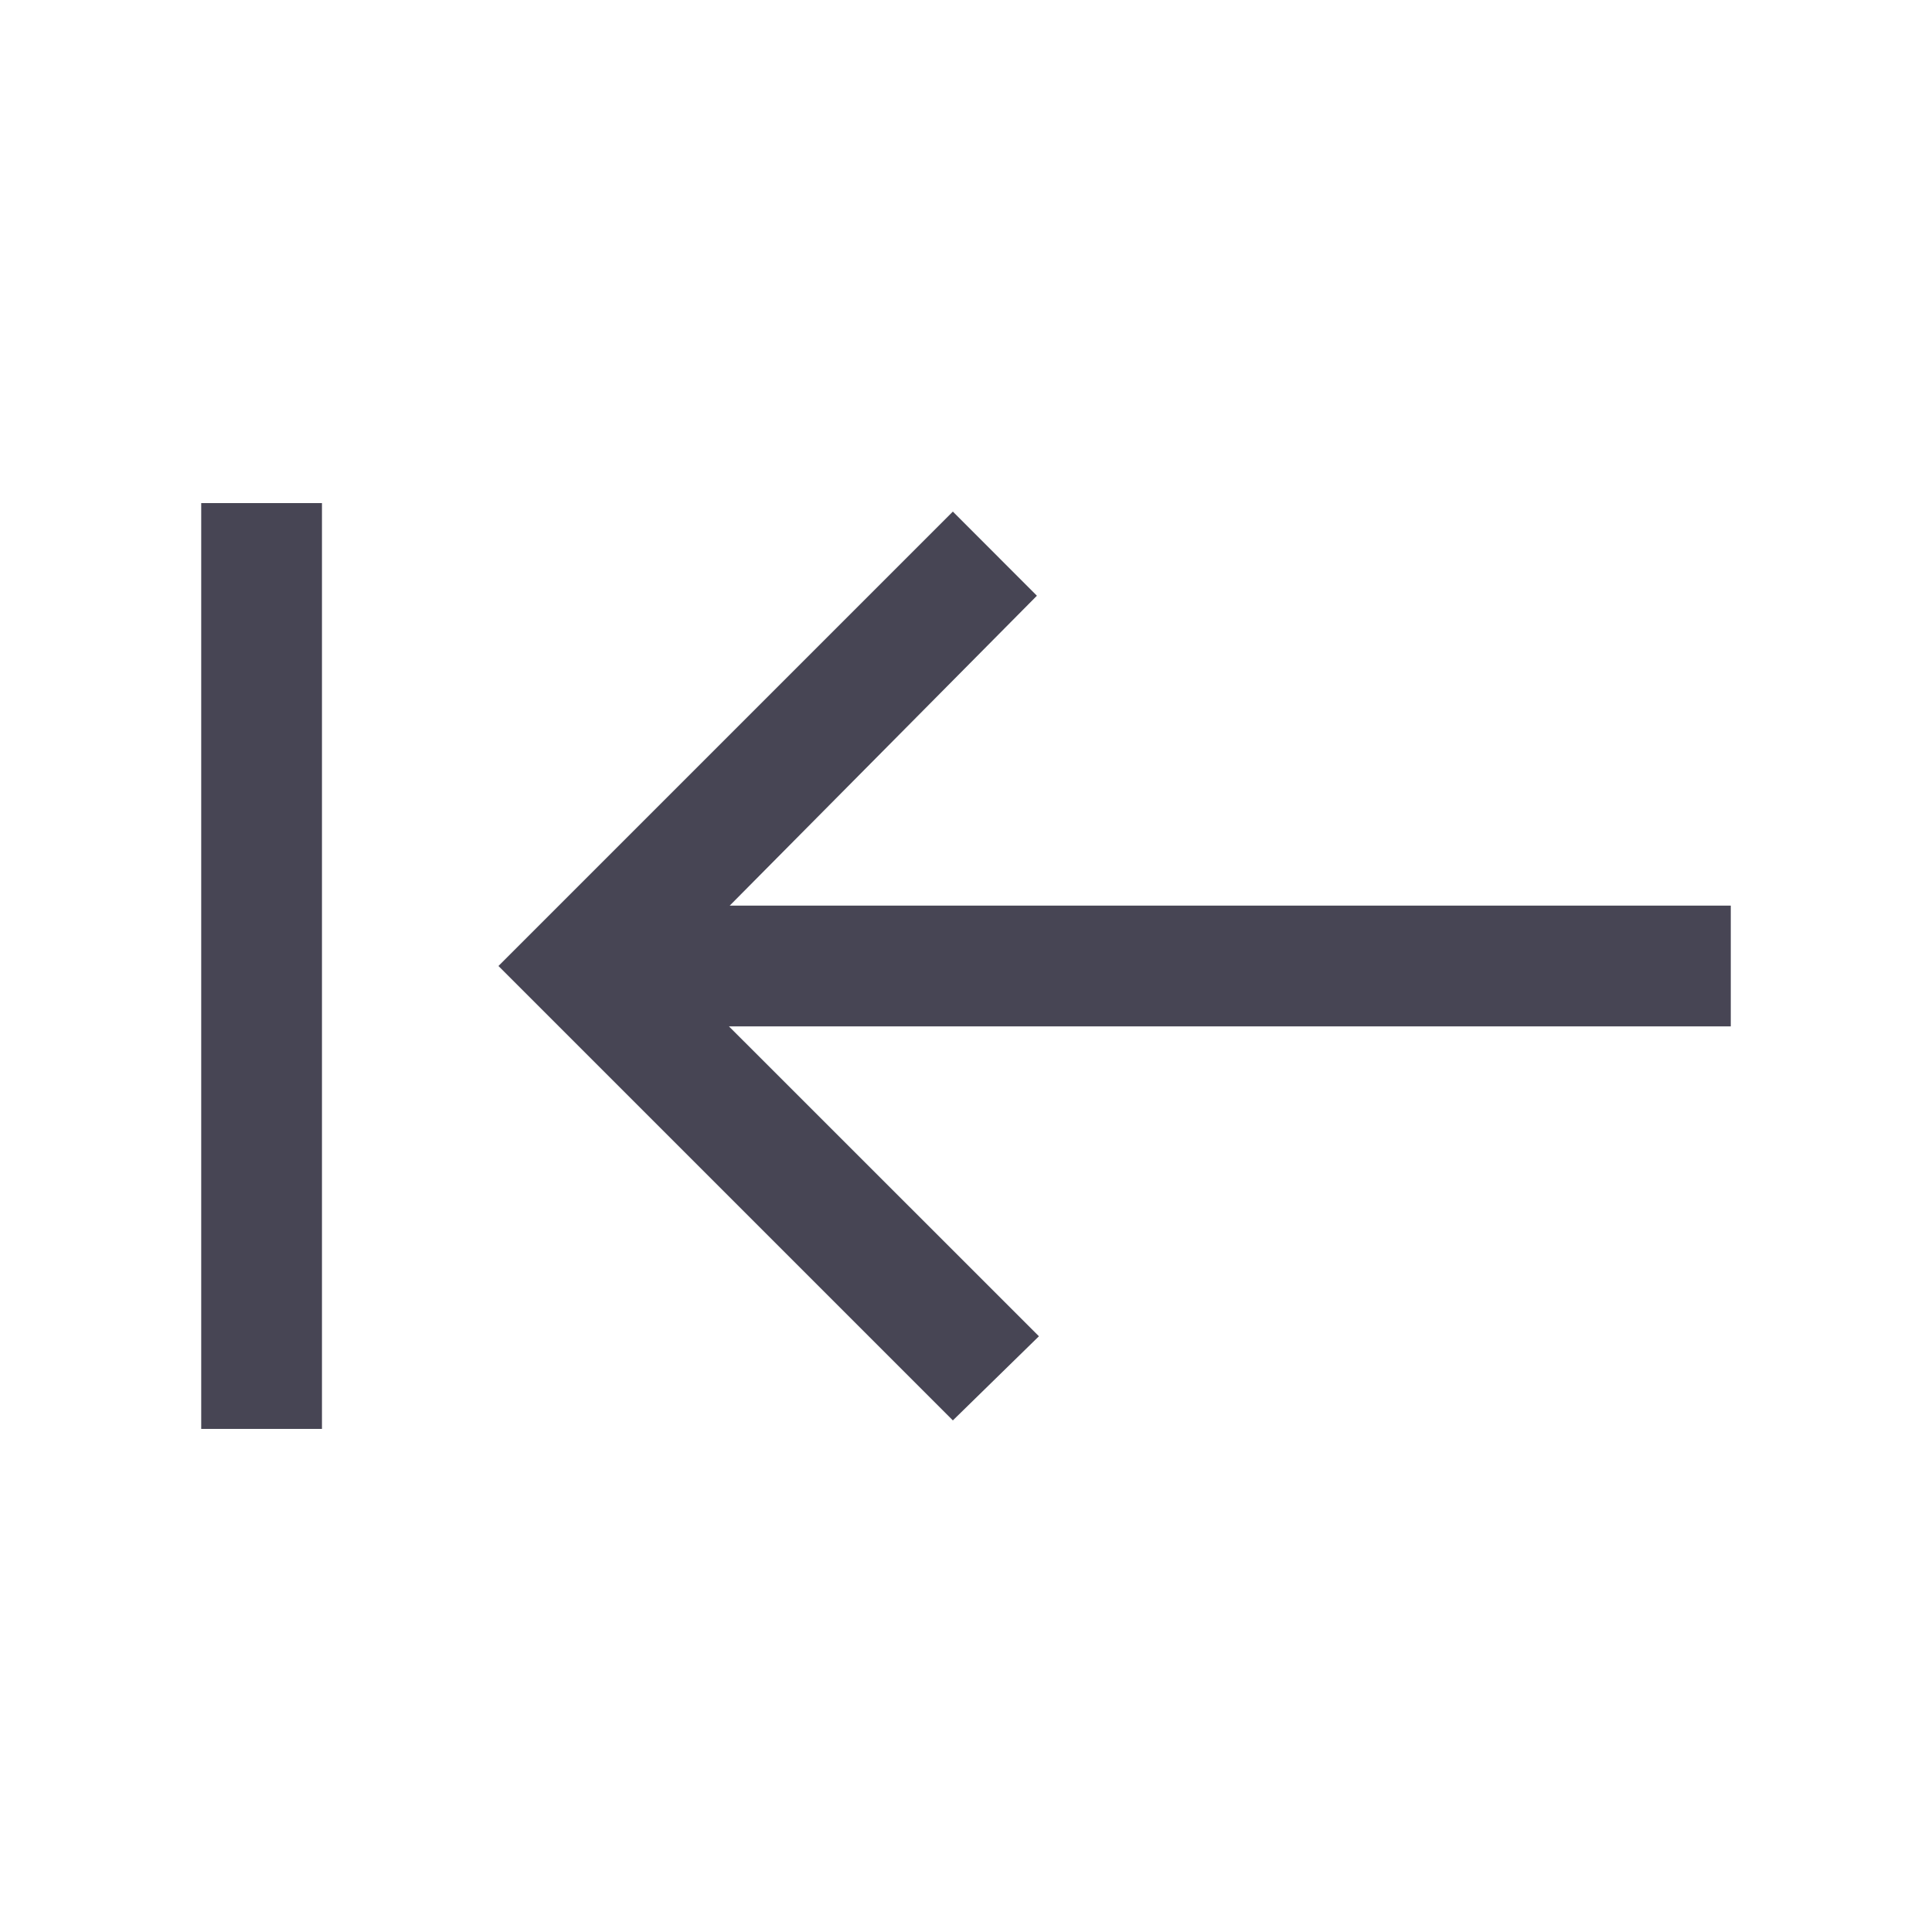
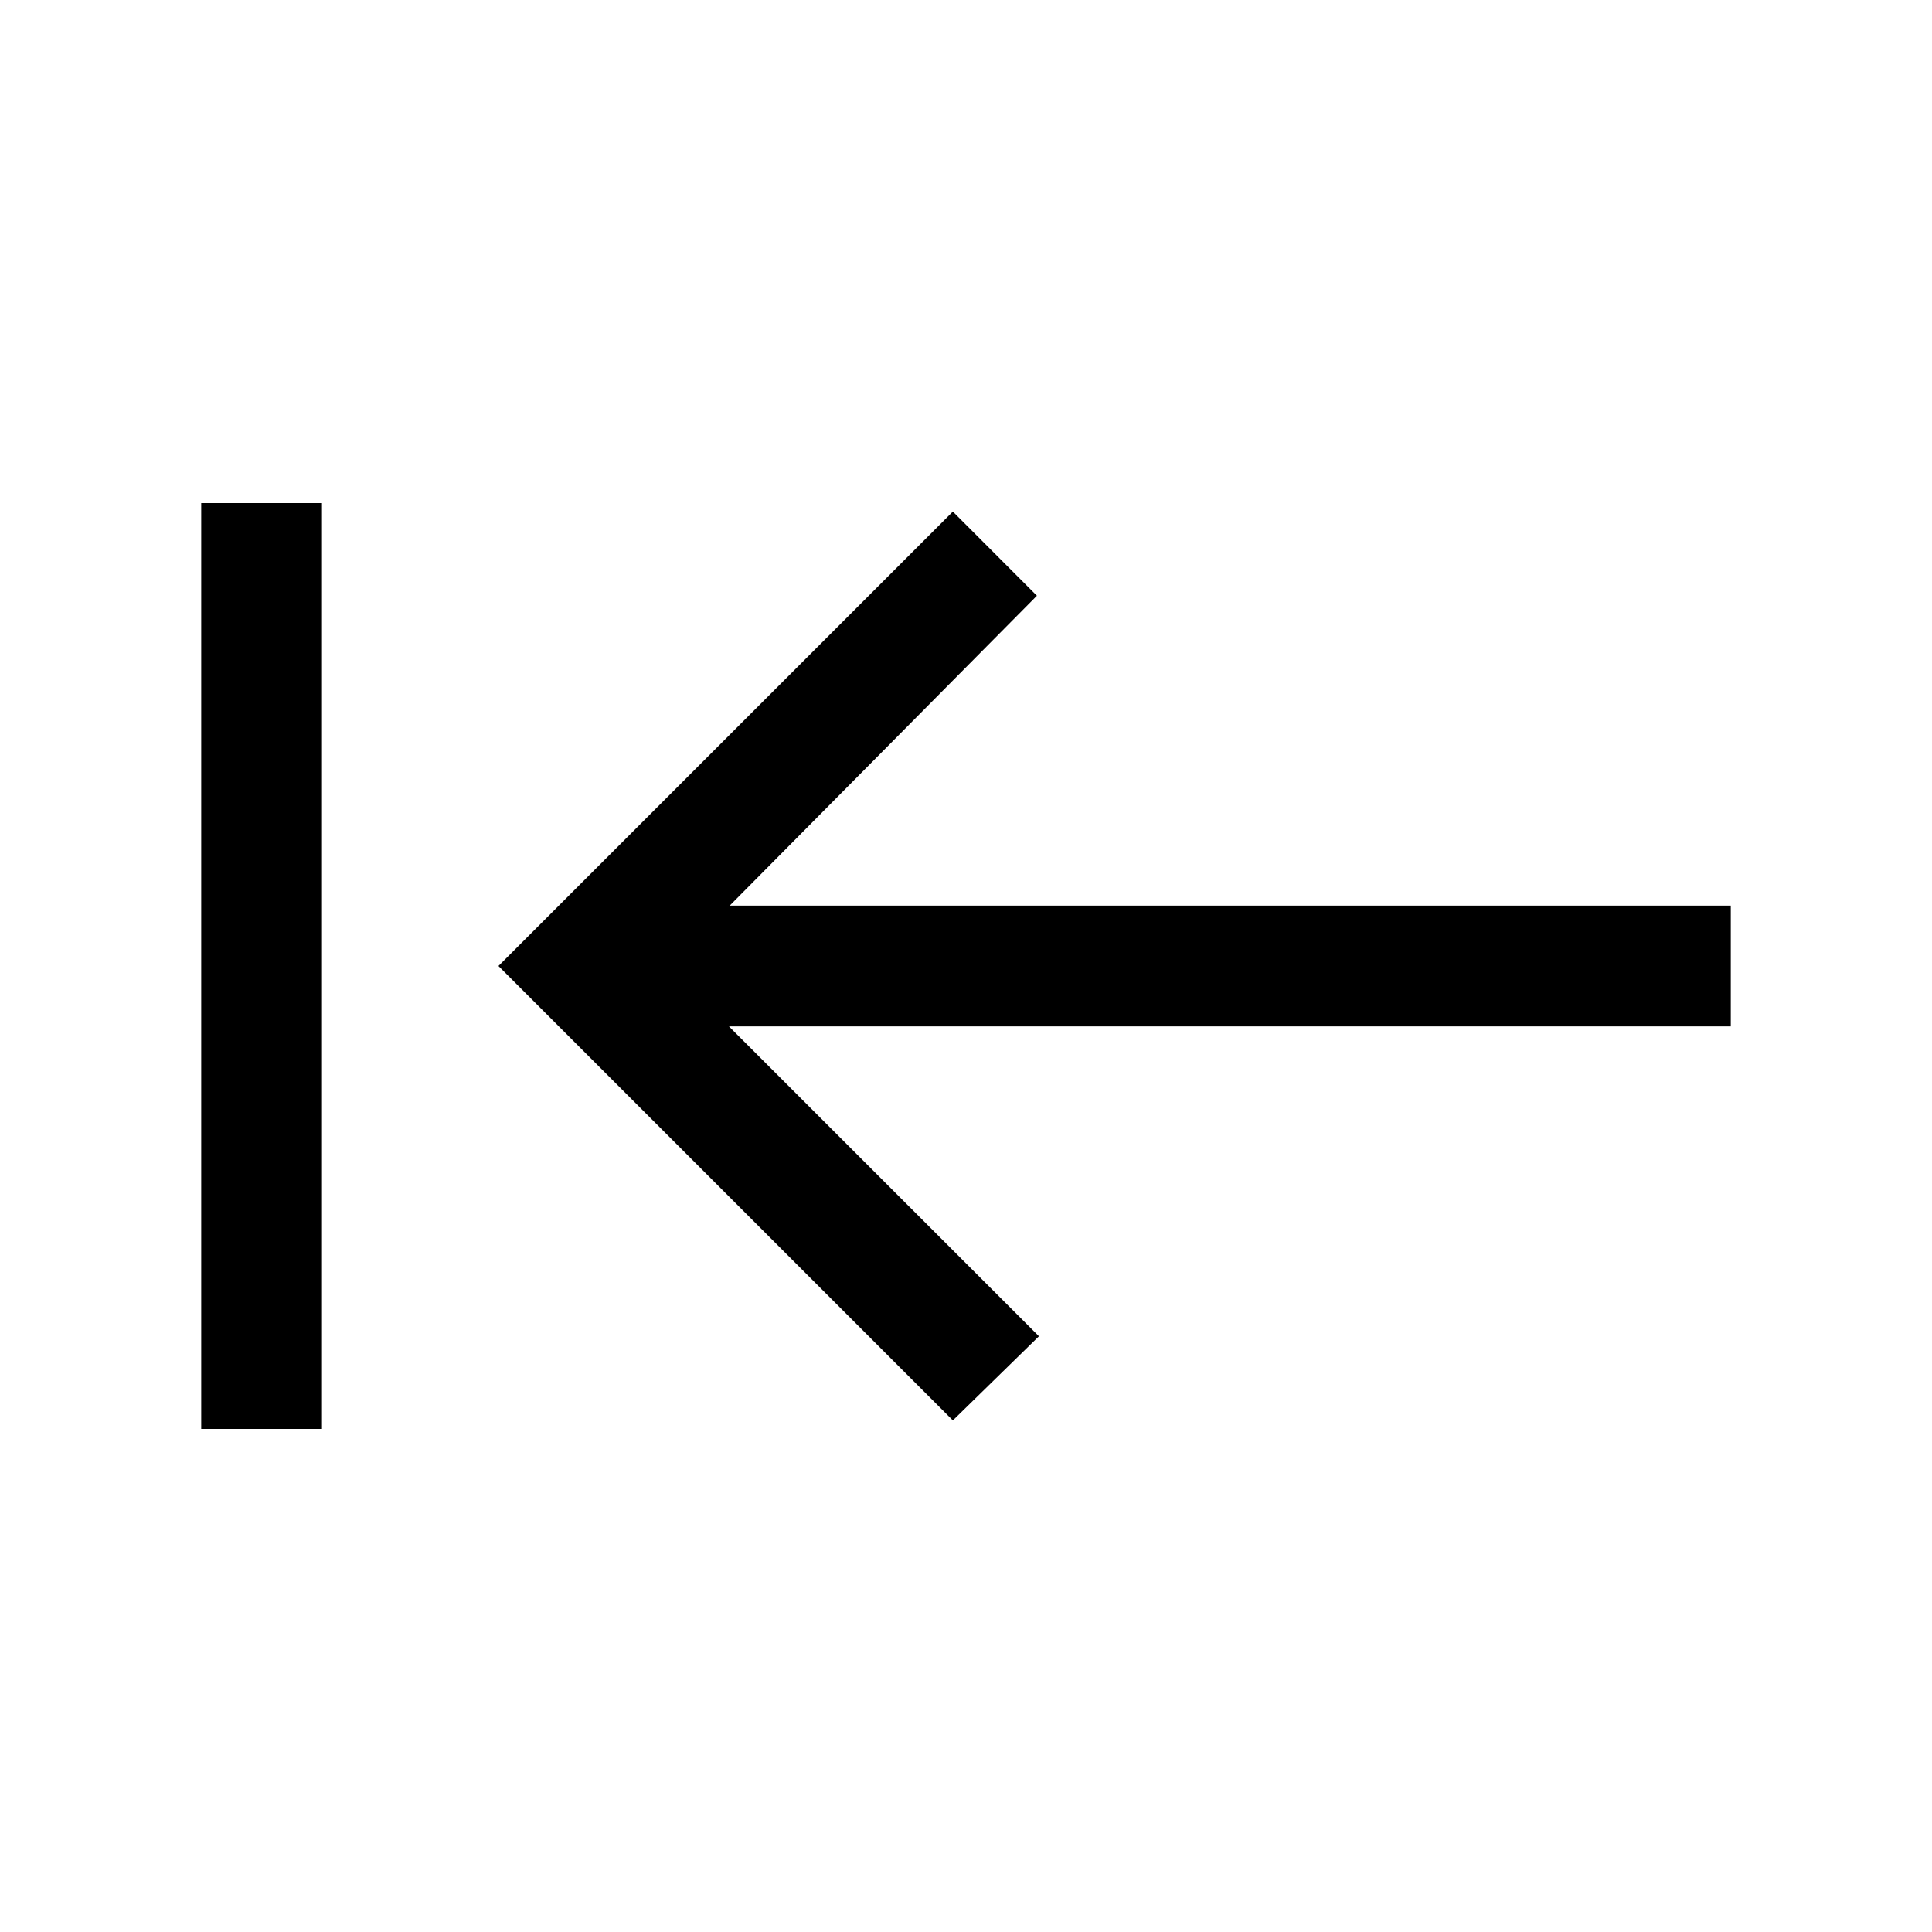
<svg xmlns="http://www.w3.org/2000/svg" width="20" height="20" viewBox="0 0 20 20" fill="none">
  <mask id="mask0_3_323" style="mask-type:alpha" maskUnits="userSpaceOnUse" x="0" y="0" width="20" height="20">
    <rect width="20" height="20" transform="matrix(-1 0 0 1 20 0)" fill="#D9D9D9" />
  </mask>
  <g mask="url(#mask0_3_323)">
-     <path d="M3.333 14.792V5.208H2.083V14.792H3.333ZM9.864 14.704L10.755 13.833L7.546 10.625H17.917V9.375H7.554L10.734 6.167L9.864 5.296L5.16 10L9.864 14.704Z" fill="#474554" />
+     <path d="M3.333 14.792V5.208H2.083V14.792H3.333ZM9.864 14.704L10.755 13.833L7.546 10.625H17.917V9.375H7.554L10.734 6.167L9.864 5.296L5.16 10L9.864 14.704Z" fill="currentColor" />
  </g>
</svg>
